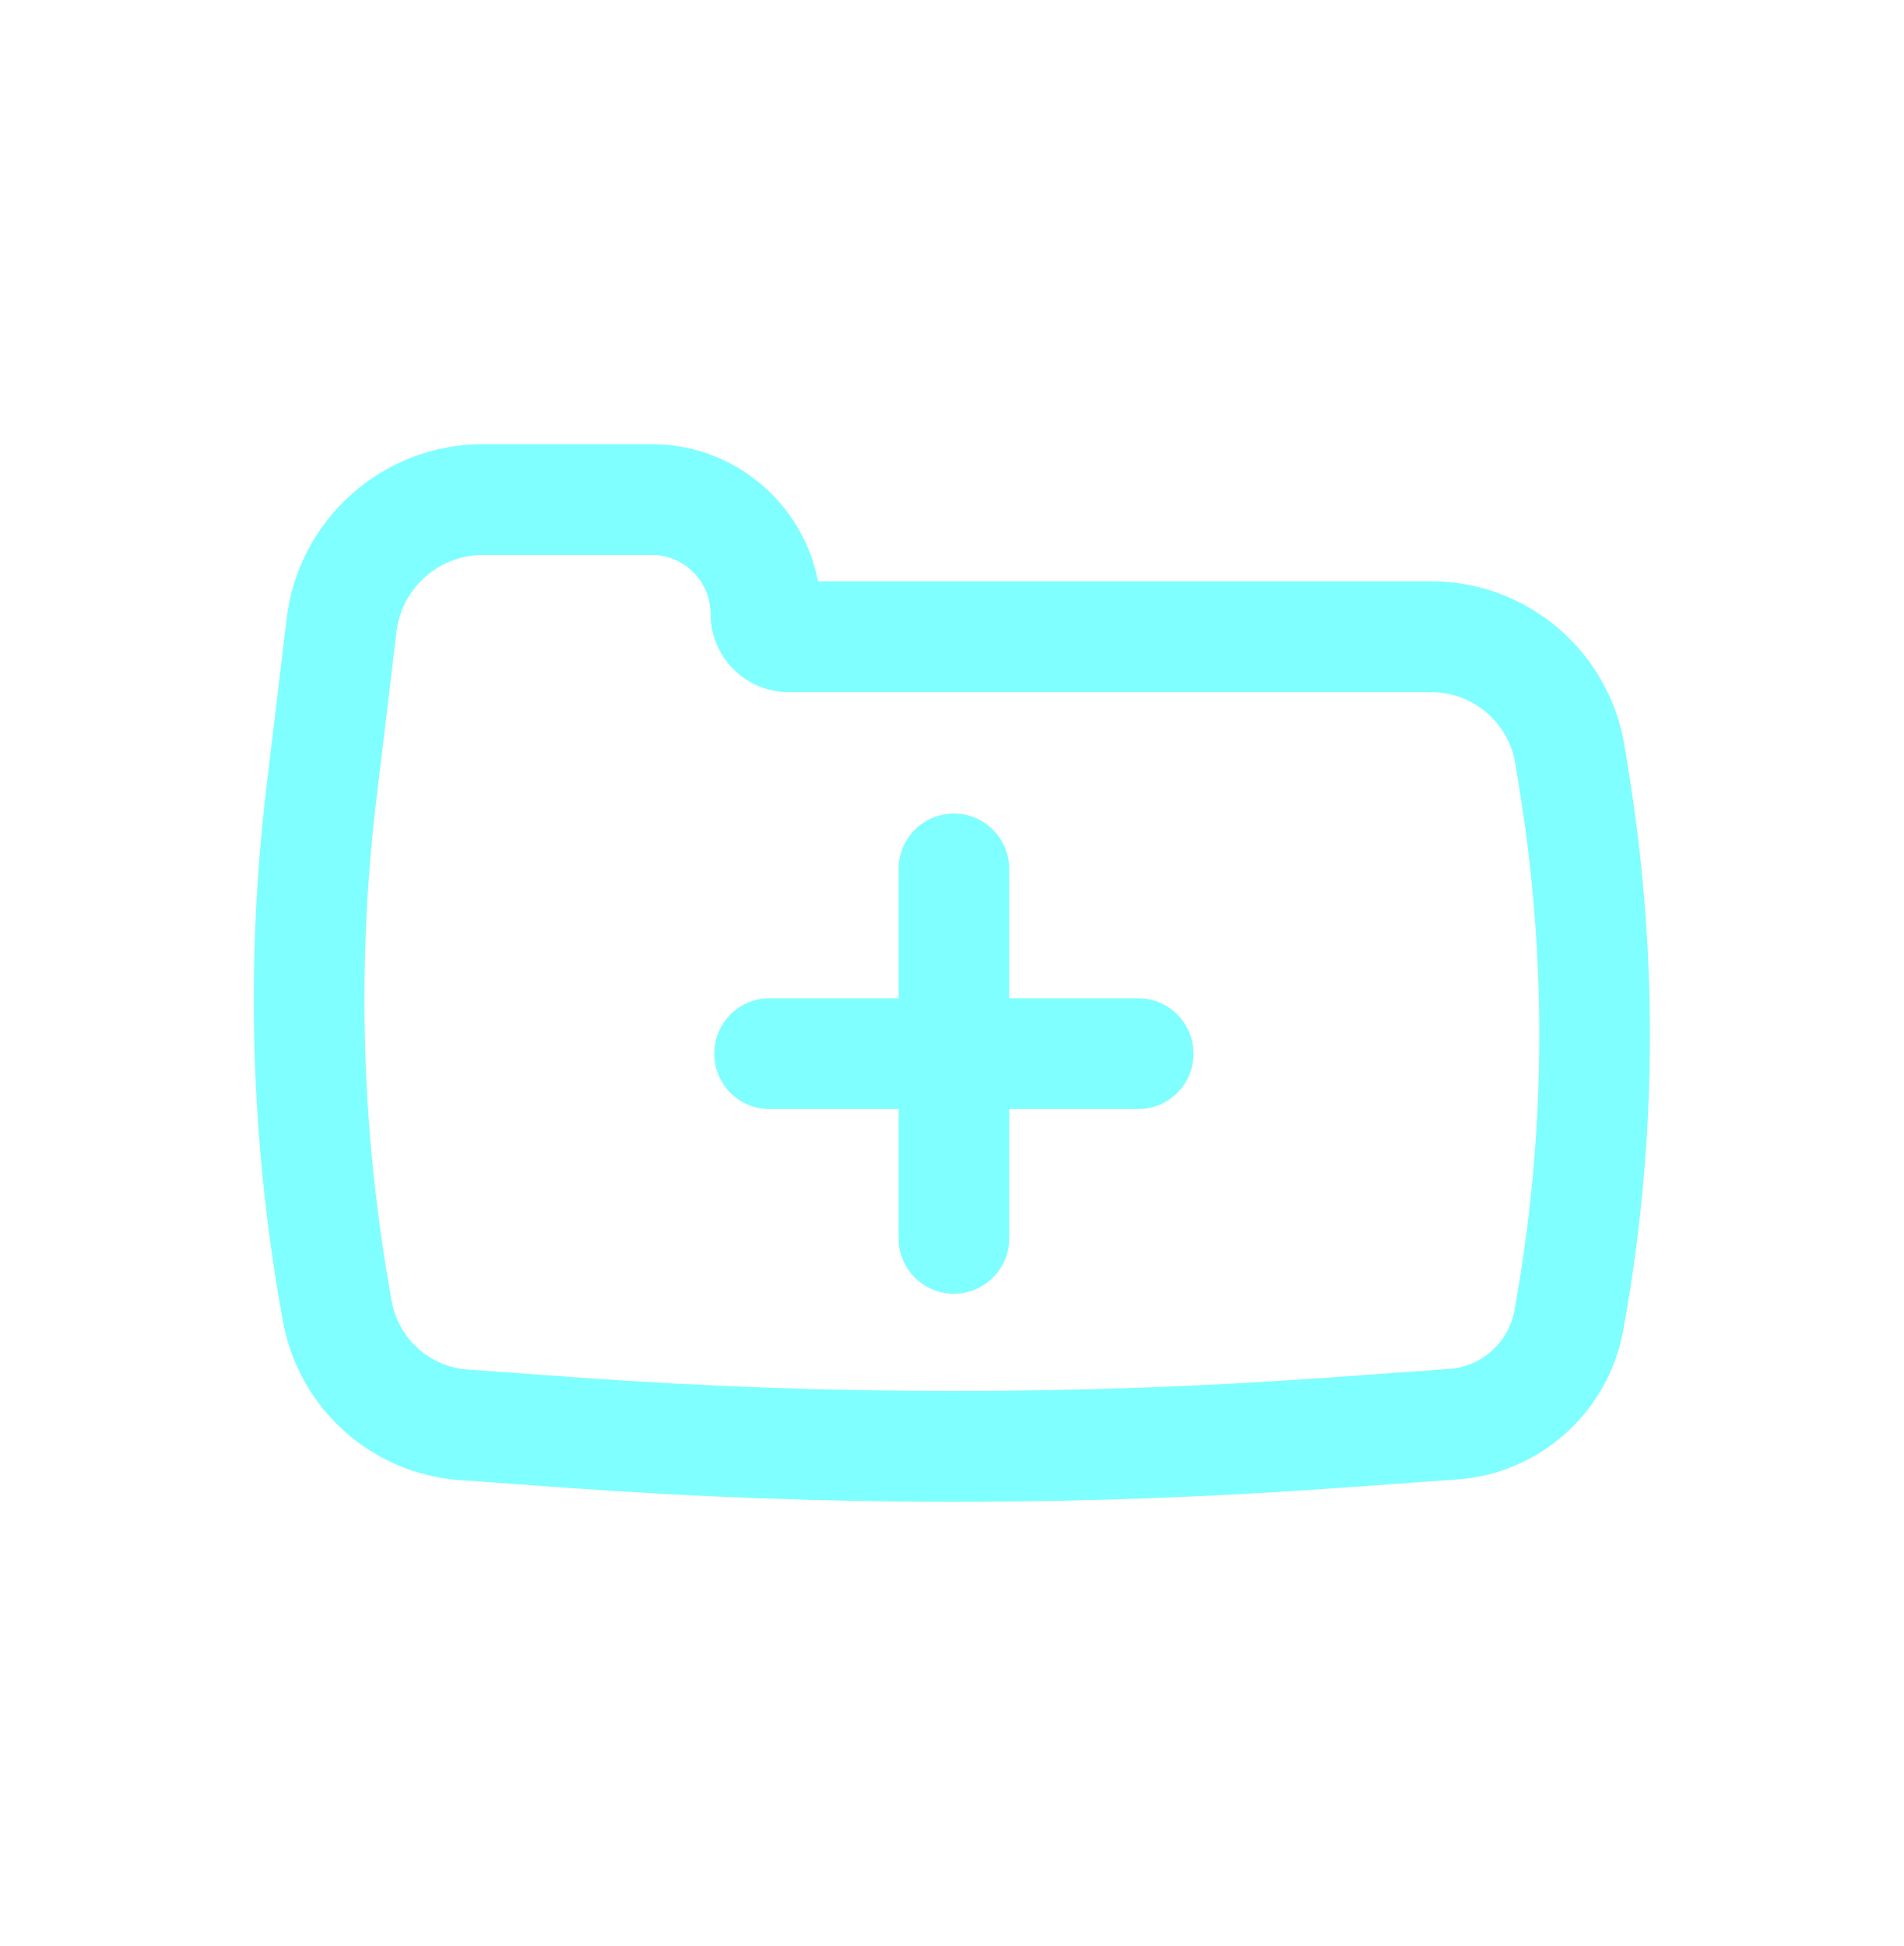
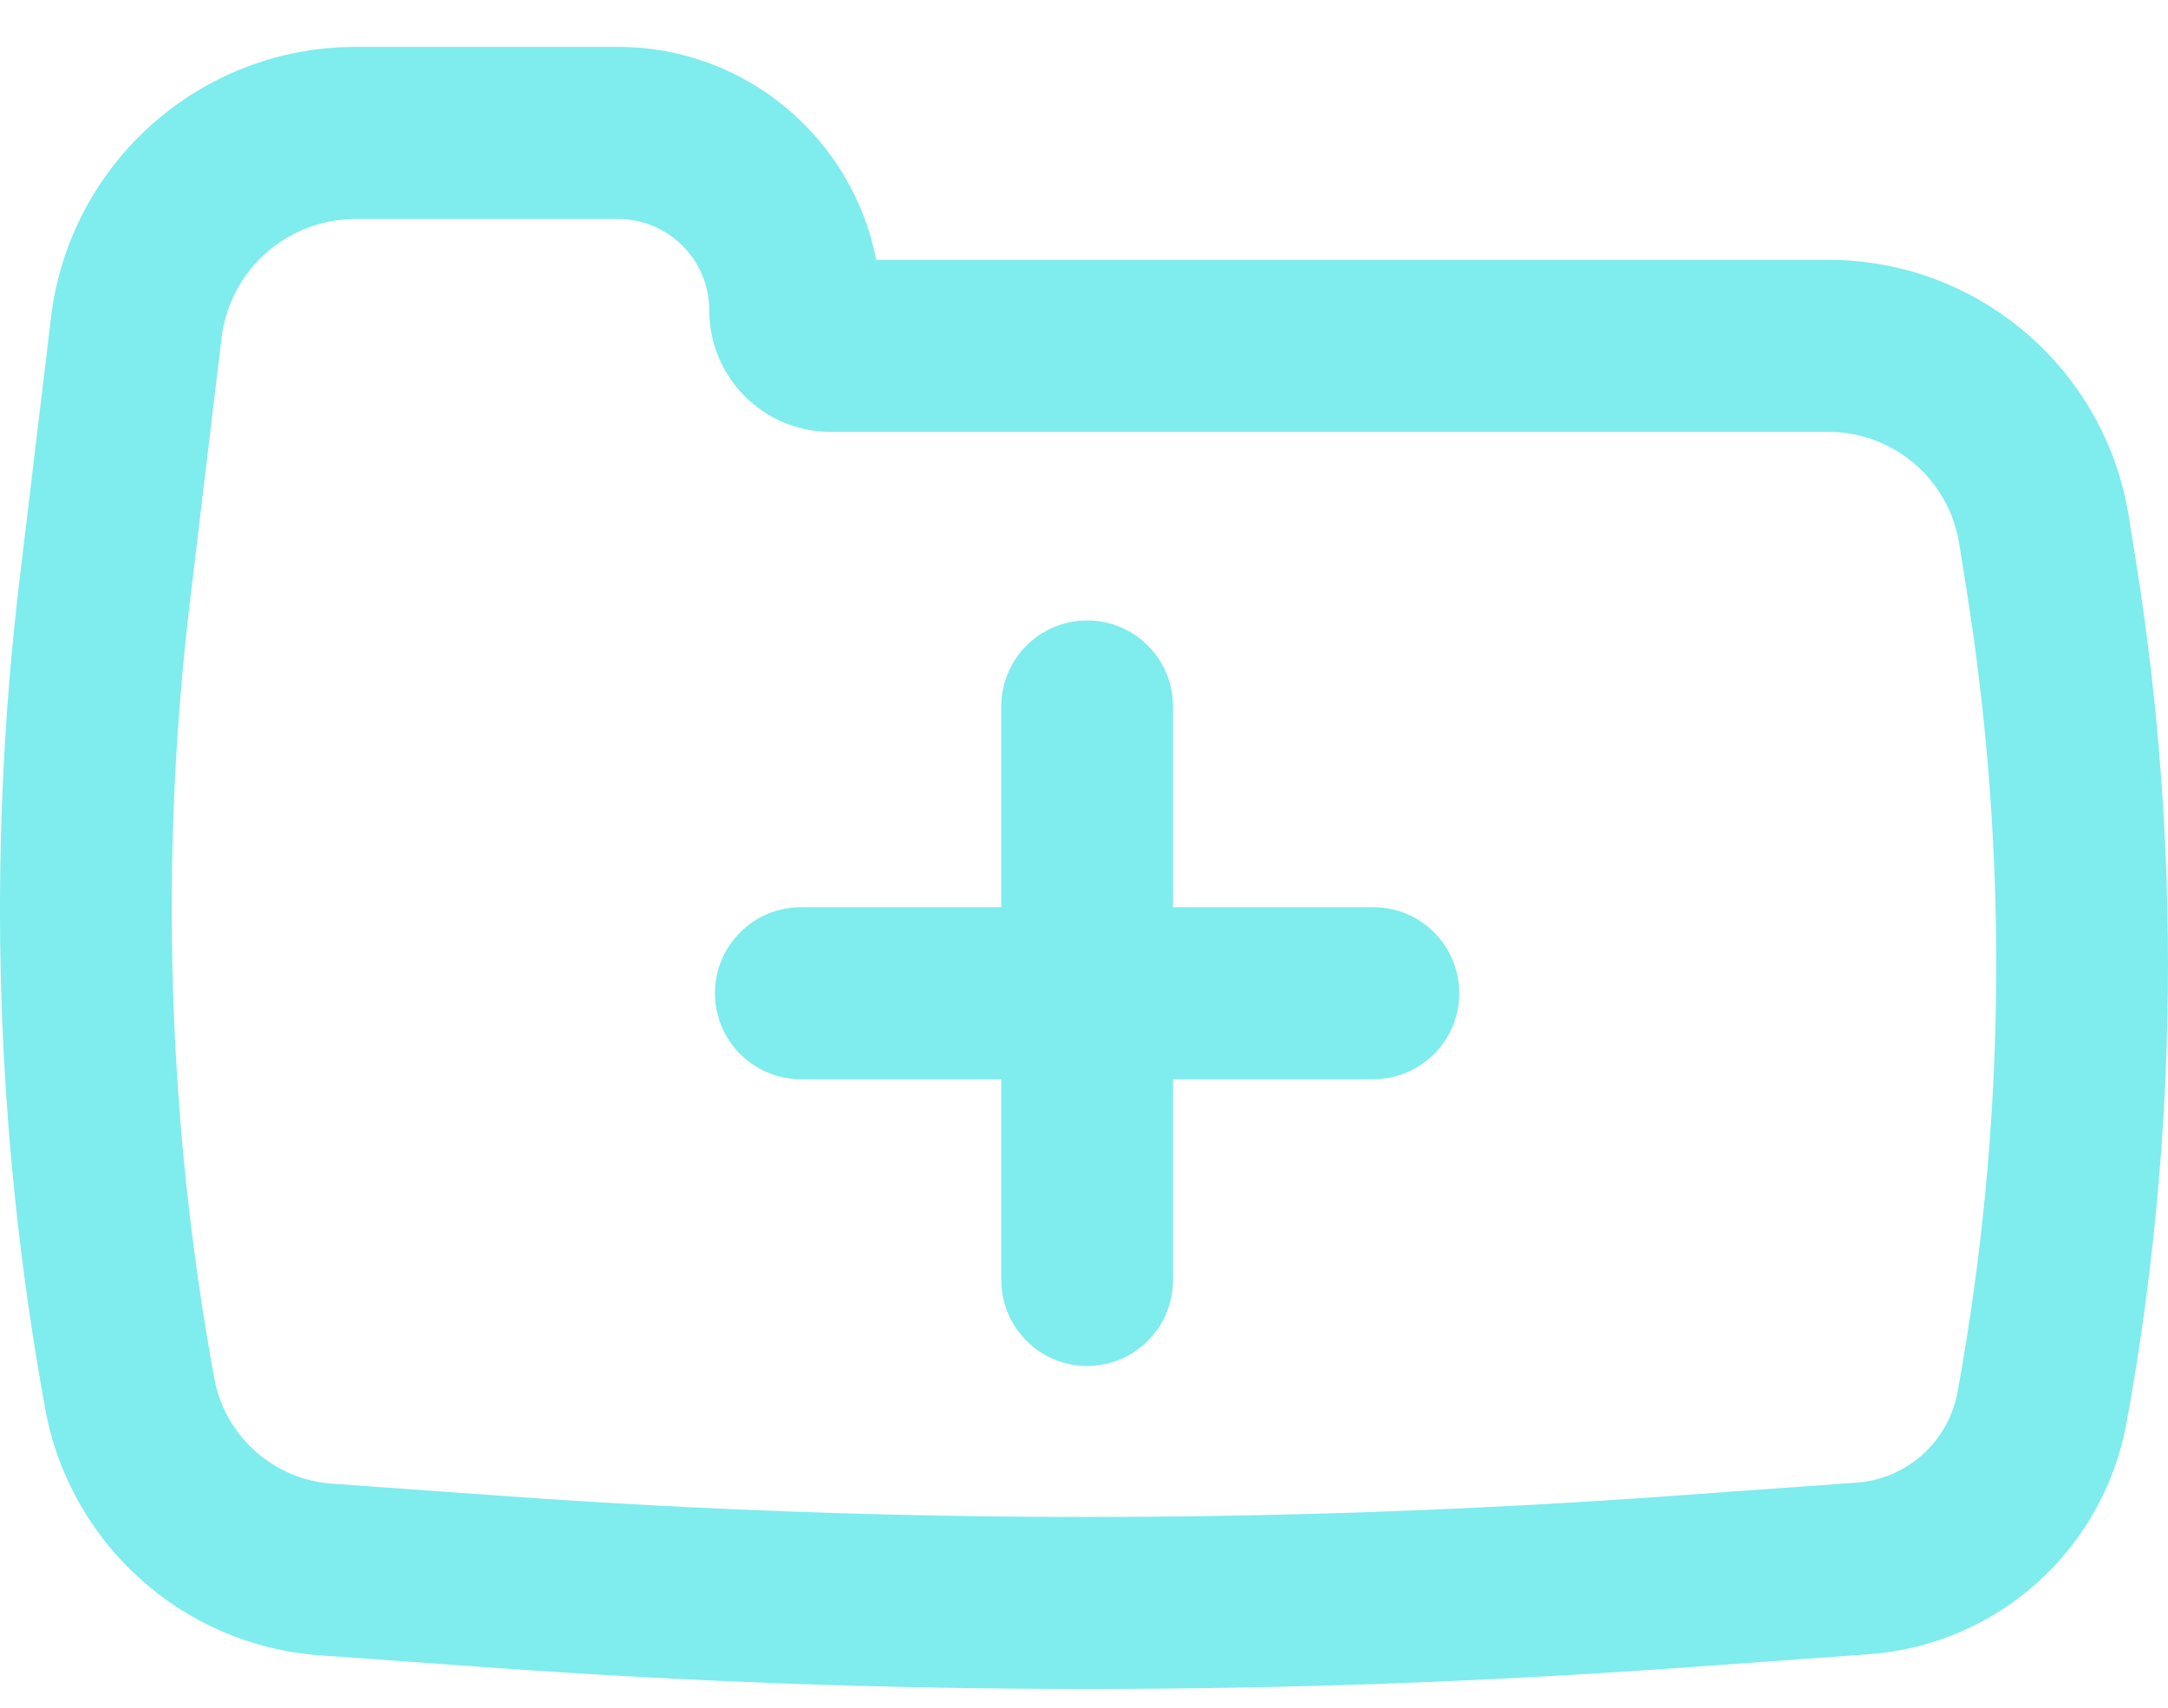
- <svg xmlns="http://www.w3.org/2000/svg" width="45" height="46" viewBox="0 0 45 46" fill="none">
-   <path d="M16.883 24.907C16.883 24.183 17.468 23.597 18.19 23.597H21.241V20.541C21.241 19.818 21.826 19.231 22.548 19.231C23.27 19.231 23.855 19.818 23.855 20.541V23.597H26.905C27.627 23.597 28.212 24.183 28.212 24.907C28.212 25.63 27.627 26.216 26.905 26.216H23.855V29.273C23.855 29.996 23.27 30.582 22.548 30.582C21.826 30.582 21.241 29.996 21.241 29.273V26.216H18.19C17.468 26.216 16.883 25.63 16.883 24.907Z" fill="#00FFFF" fill-opacity="0.5" />
-   <path fill-rule="evenodd" clip-rule="evenodd" d="M38.516 18.353C39.207 22.694 39.158 27.122 38.369 31.447C38.016 33.382 36.402 34.831 34.444 34.972L31.589 35.176C25.569 35.608 19.526 35.608 13.506 35.176L10.867 34.987C8.783 34.838 7.063 33.294 6.688 31.234C5.927 27.061 5.796 22.796 6.301 18.584L6.776 14.621C7.058 12.27 9.049 10.5 11.413 10.5H15.407C17.355 10.5 18.979 11.894 19.337 13.741L33.829 13.741C36.106 13.741 38.045 15.399 38.404 17.652L38.516 18.353ZM35.797 30.977C36.533 26.943 36.579 22.814 35.934 18.765L35.822 18.064C35.666 17.083 34.821 16.361 33.829 16.361H18.642C17.623 16.361 16.796 15.533 16.796 14.511C16.796 13.742 16.174 13.119 15.407 13.119H11.413C10.373 13.119 9.496 13.899 9.372 14.934L8.897 18.896C8.423 22.848 8.546 26.848 9.26 30.763C9.421 31.647 10.159 32.31 11.054 32.374L13.693 32.564C19.589 32.986 25.507 32.986 31.403 32.564L34.258 32.359C35.026 32.304 35.659 31.735 35.797 30.977Z" fill="#00FFFF" fill-opacity="0.5" />
+ <svg xmlns="http://www.w3.org/2000/svg" width="33" height="26" viewBox="0 0 33 26" fill="none">
+   <path d="M10.883 15.121C10.883 14.398 11.469 13.812 12.19 13.812H15.241V10.755C15.241 10.032 15.826 9.446 16.548 9.446C17.27 9.446 17.855 10.032 17.855 10.755V13.812H20.905C21.627 13.812 22.212 14.398 22.212 15.121C22.212 15.845 21.627 16.431 20.905 16.431H17.855V19.487C17.855 20.21 17.27 20.797 16.548 20.797C15.826 20.797 15.241 20.21 15.241 19.487V16.431H12.19C11.469 16.431 10.883 15.845 10.883 15.121Z" fill="#00DBDE" fill-opacity="0.5" />
+   <path fill-rule="evenodd" clip-rule="evenodd" d="M32.516 8.567C33.207 12.909 33.158 17.337 32.369 21.662C32.016 23.596 30.402 25.046 28.444 25.186L25.589 25.391C19.569 25.822 13.526 25.822 7.506 25.391L4.868 25.202C2.783 25.052 1.063 23.508 0.688 21.448C-0.073 17.275 -0.204 13.01 0.301 8.798L0.776 4.836C1.058 2.484 3.049 0.714 5.413 0.714H9.407C11.355 0.714 12.979 2.109 13.337 3.956L27.829 3.956C30.106 3.956 32.045 5.613 32.404 7.866L32.516 8.567ZM29.797 21.191C30.533 17.158 30.579 13.029 29.934 8.98L29.822 8.279C29.666 7.297 28.821 6.575 27.829 6.575H12.643C11.623 6.575 10.796 5.747 10.796 4.725C10.796 3.957 10.174 3.334 9.407 3.334H5.413C4.373 3.334 3.496 4.113 3.372 5.148L2.897 9.11C2.423 13.062 2.546 17.062 3.26 20.977C3.421 21.862 4.159 22.525 5.054 22.589L7.693 22.778C13.589 23.201 19.507 23.201 25.403 22.778L28.258 22.573C29.026 22.518 29.659 21.95 29.797 21.191Z" fill="#00DBDE" fill-opacity="0.5" />
</svg>
